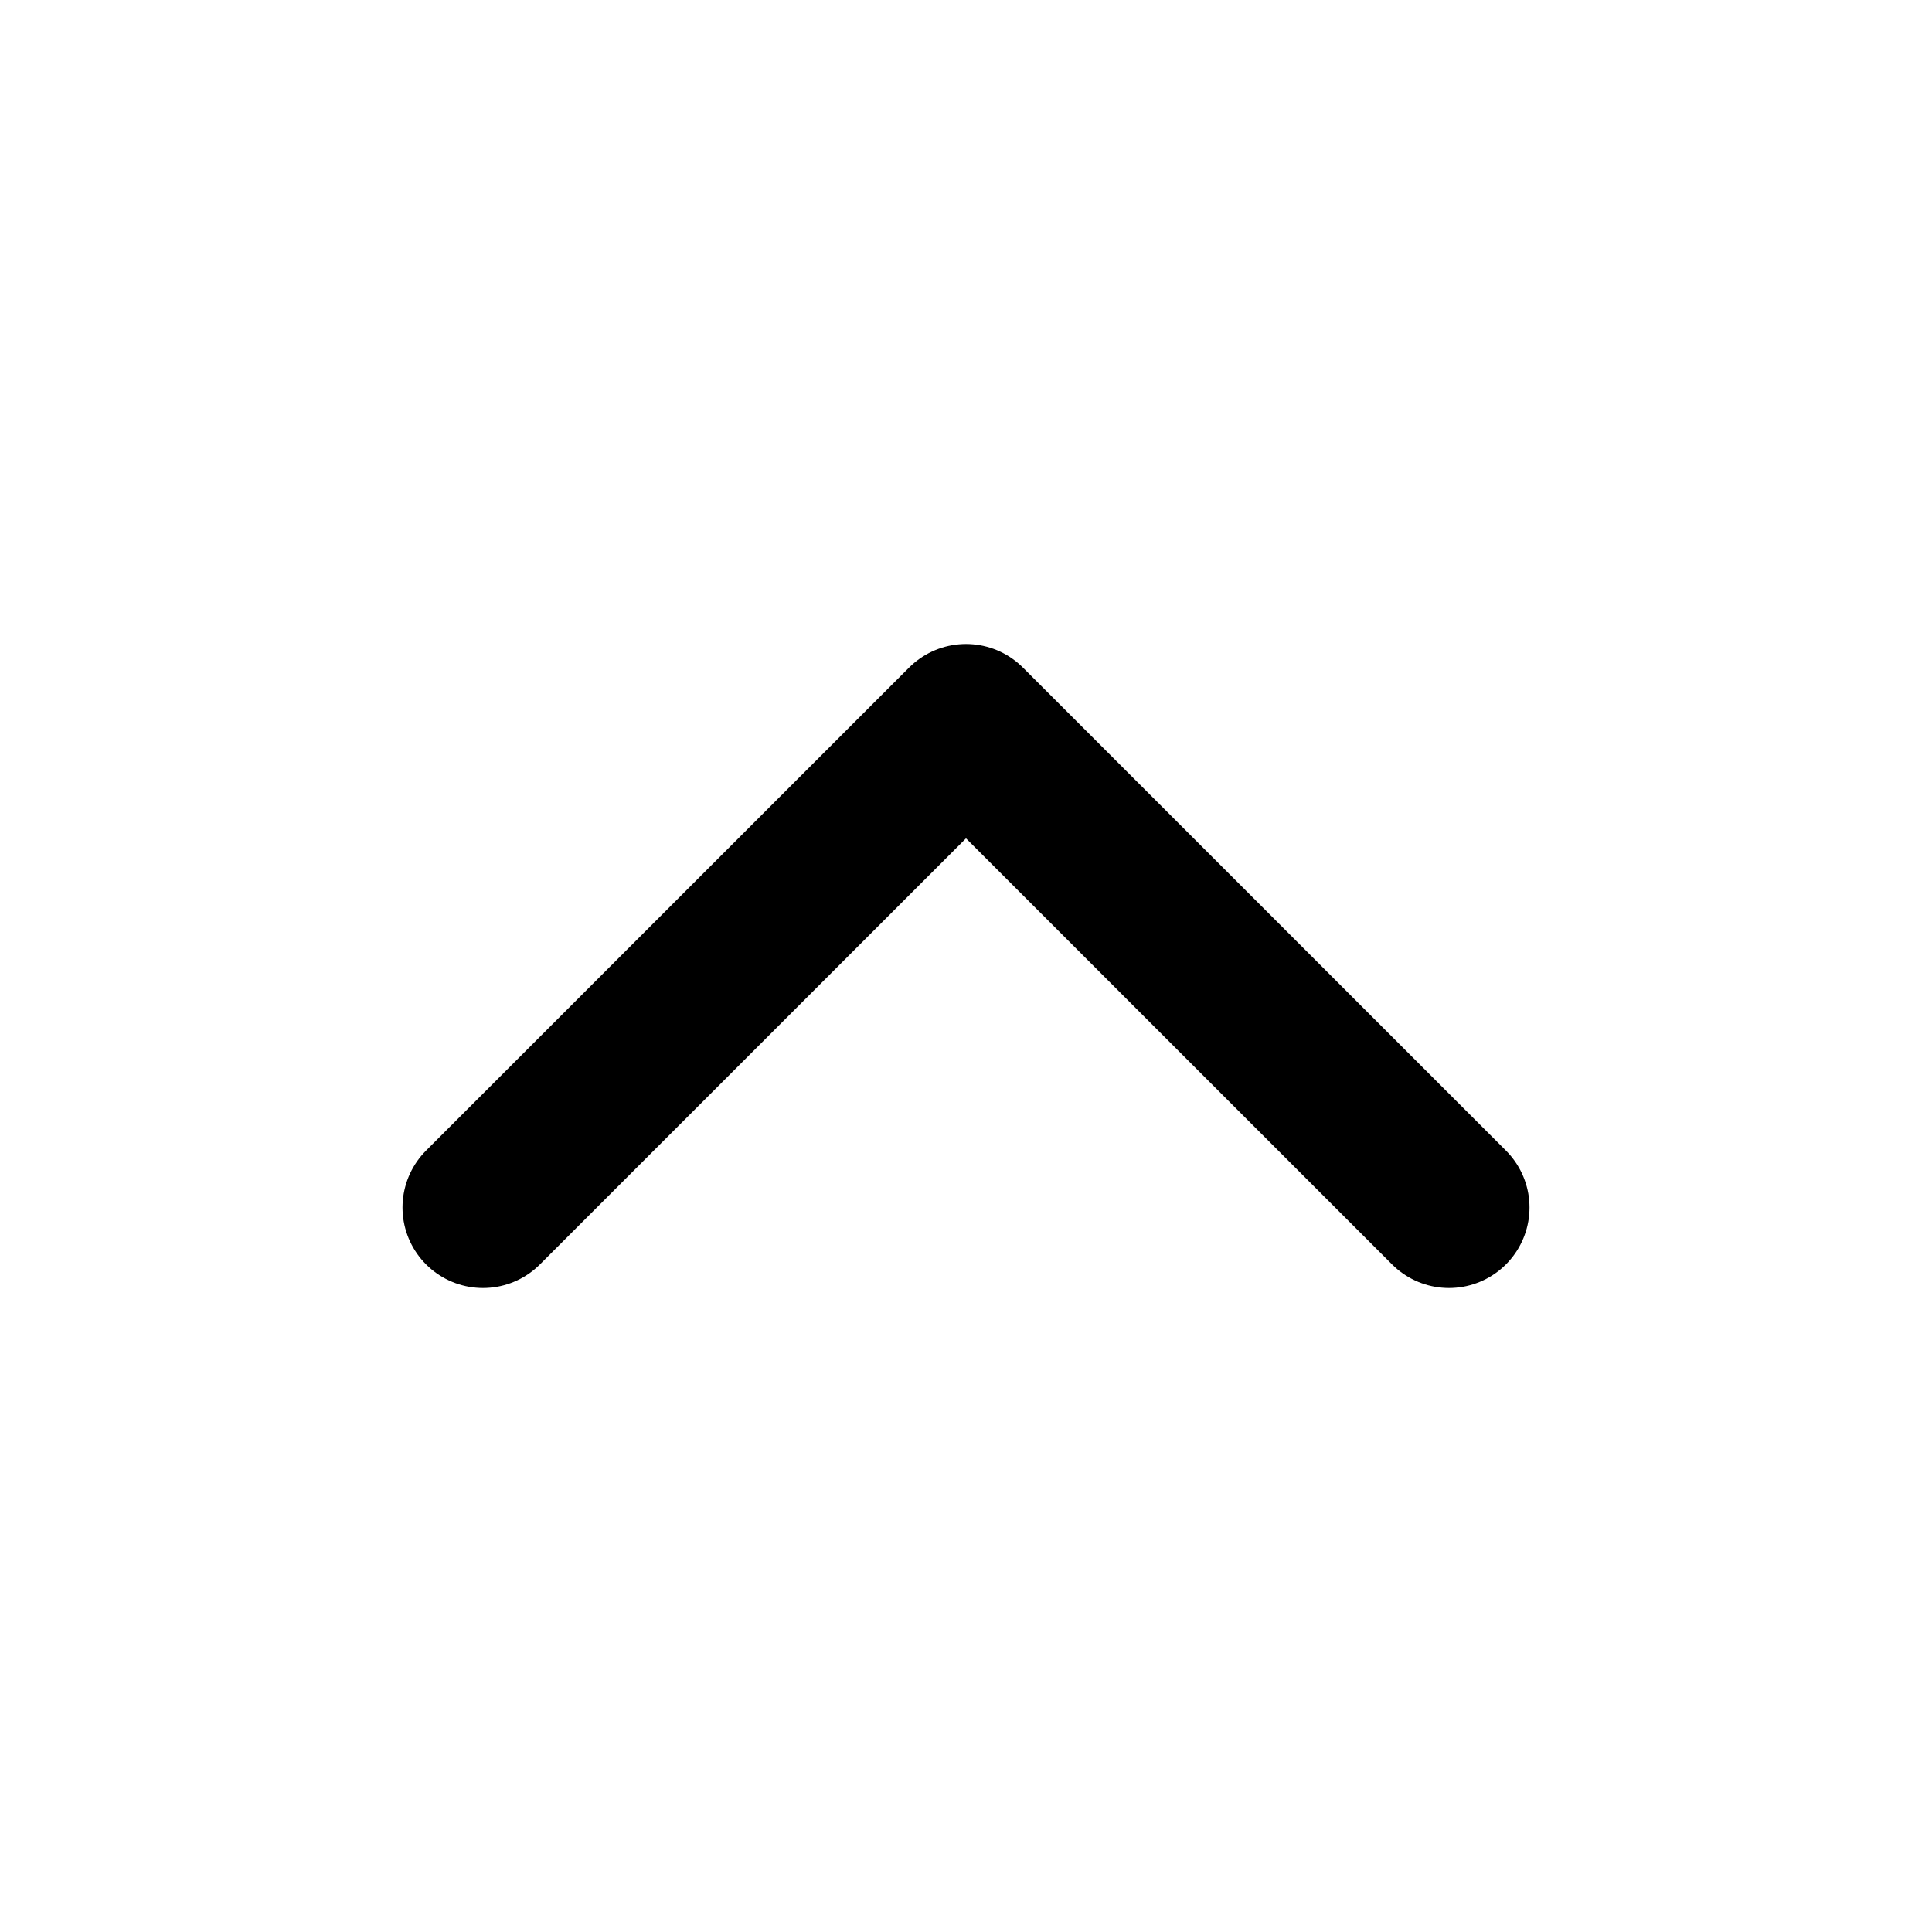
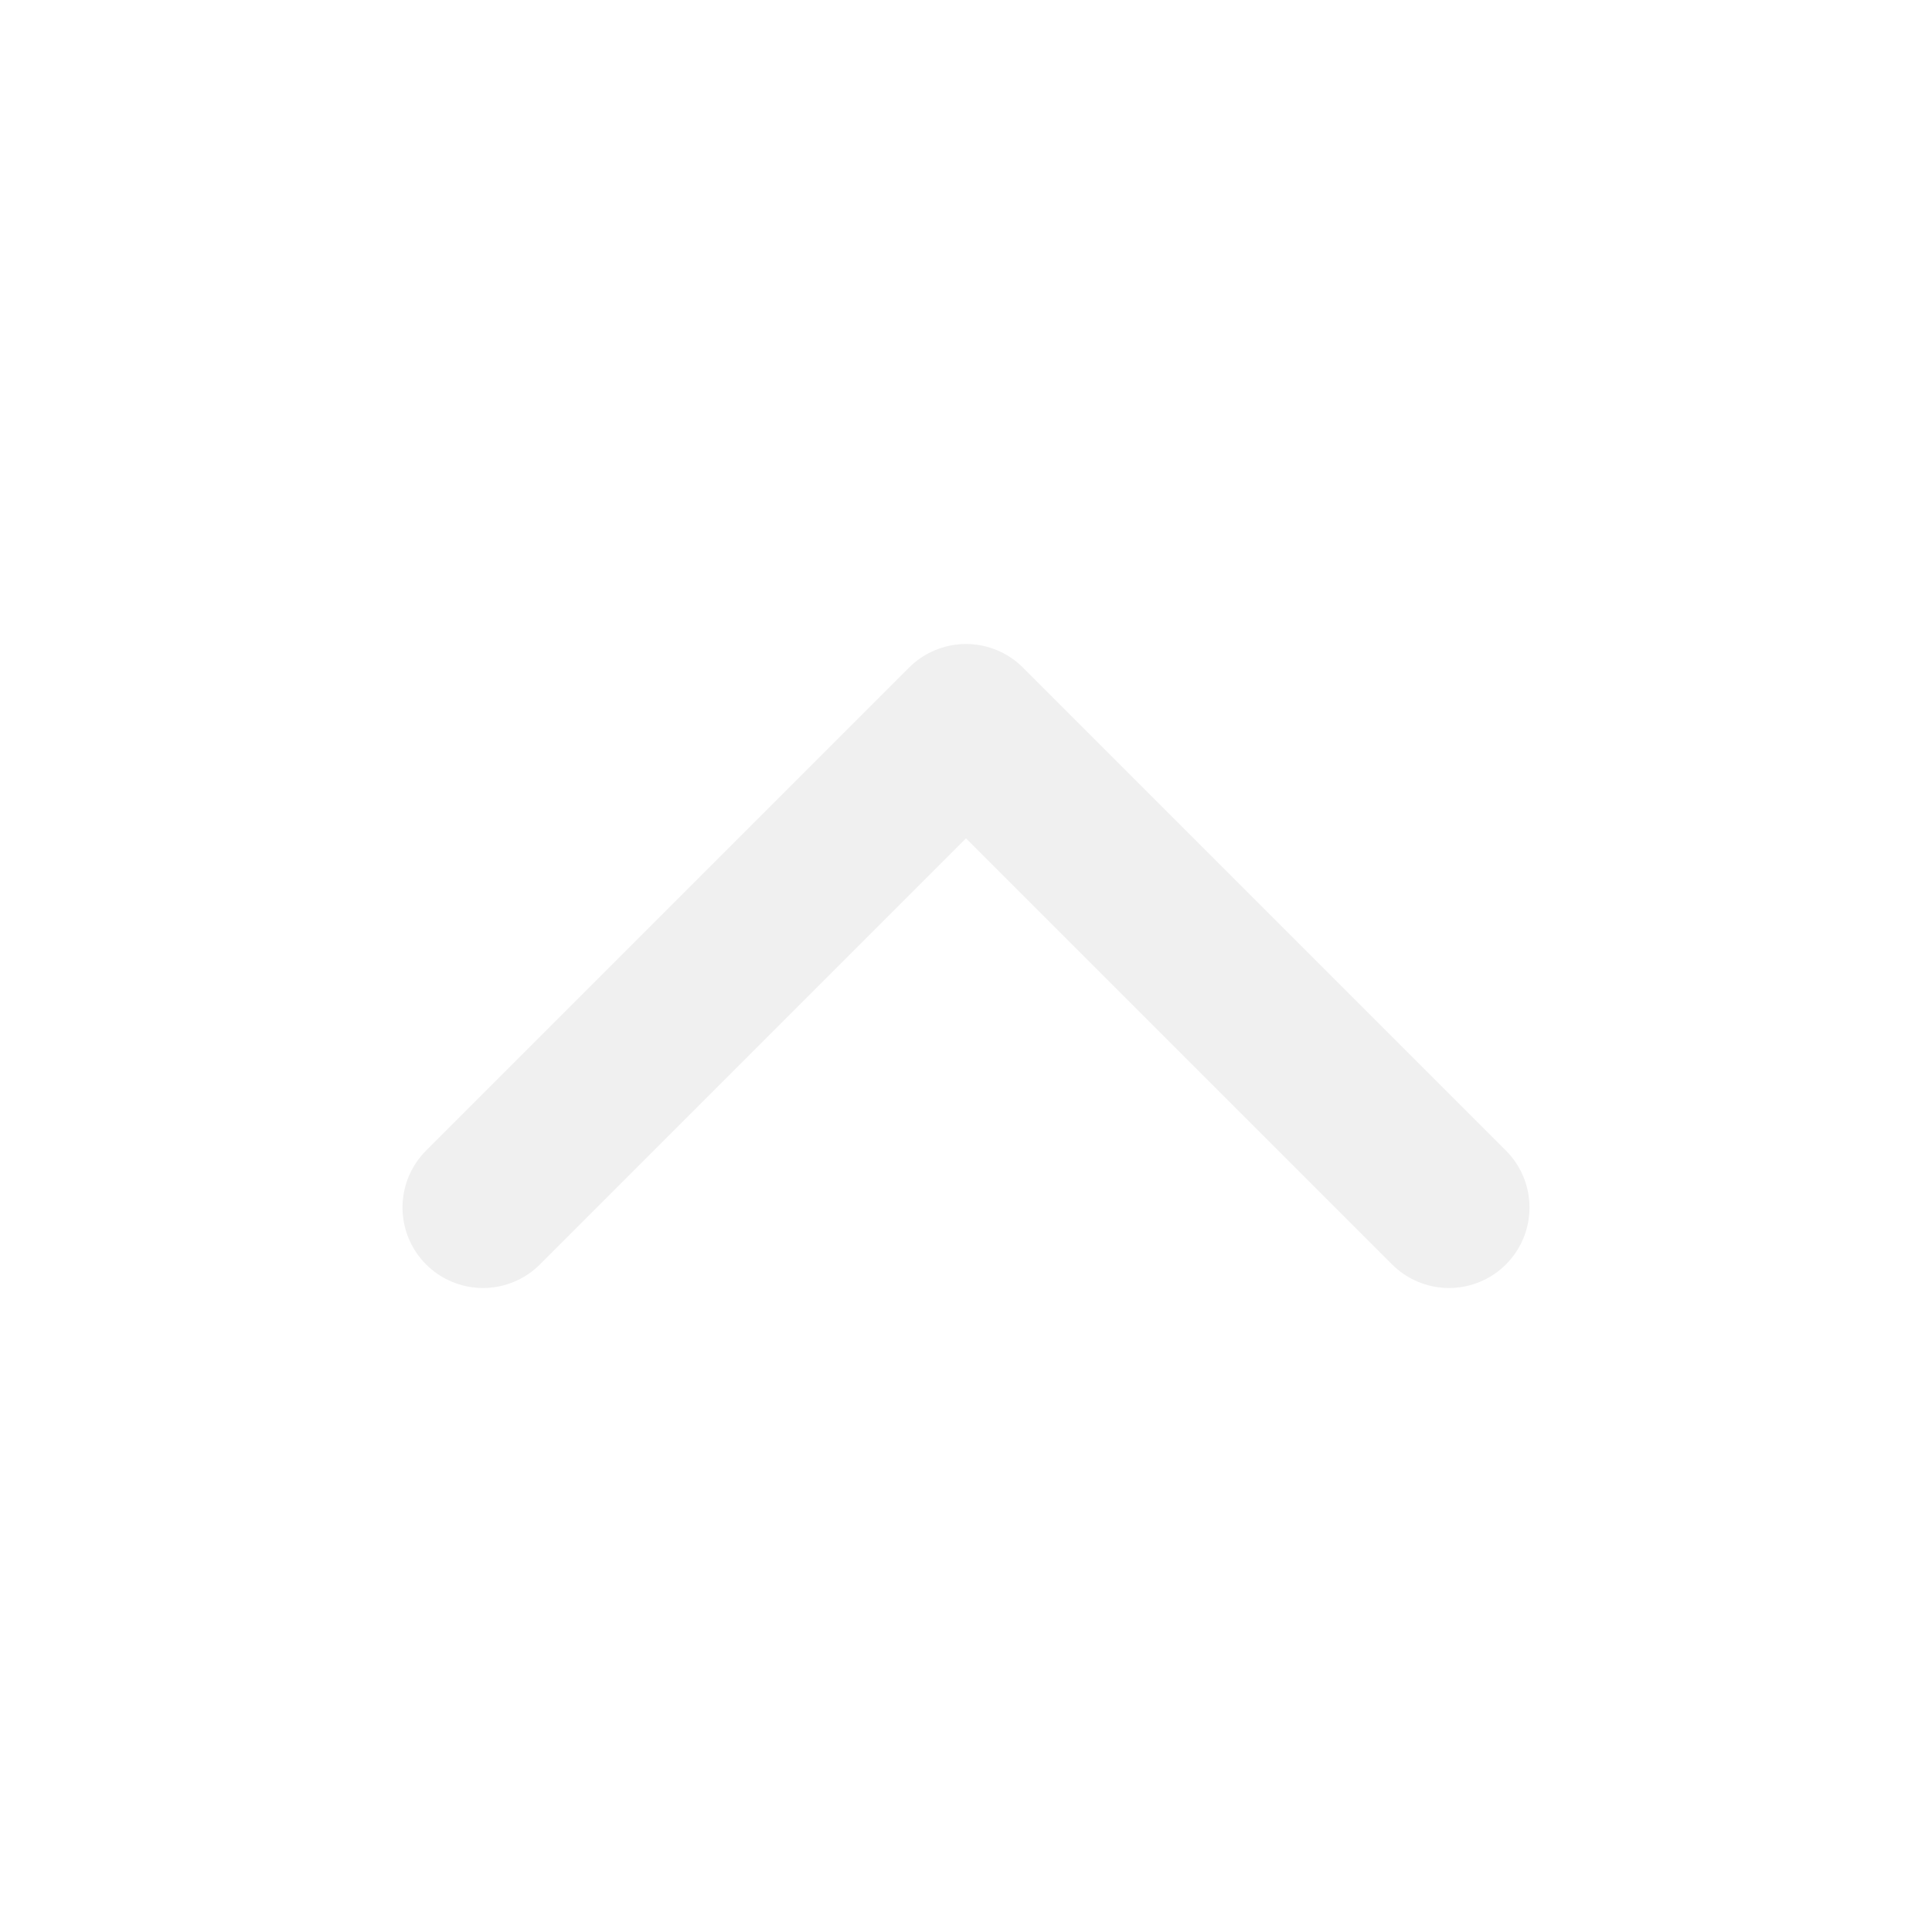
- <svg xmlns="http://www.w3.org/2000/svg" width="24" height="24" viewBox="0 0 24 24" fill="none" stroke="currentColor" stroke-width="2" stroke-linecap="round" stroke-linejoin="round" class="feather feather-chevron-up">
+ <svg xmlns="http://www.w3.org/2000/svg" width="20" height="20" viewBox="0 0 24 24" fill="none" stroke="#f0f0f0" stroke-width="2" stroke-linecap="round" stroke-linejoin="round" class="feather feather-chevron-up">
  <polyline points="18 15 12 9 6 15" />
</svg>
